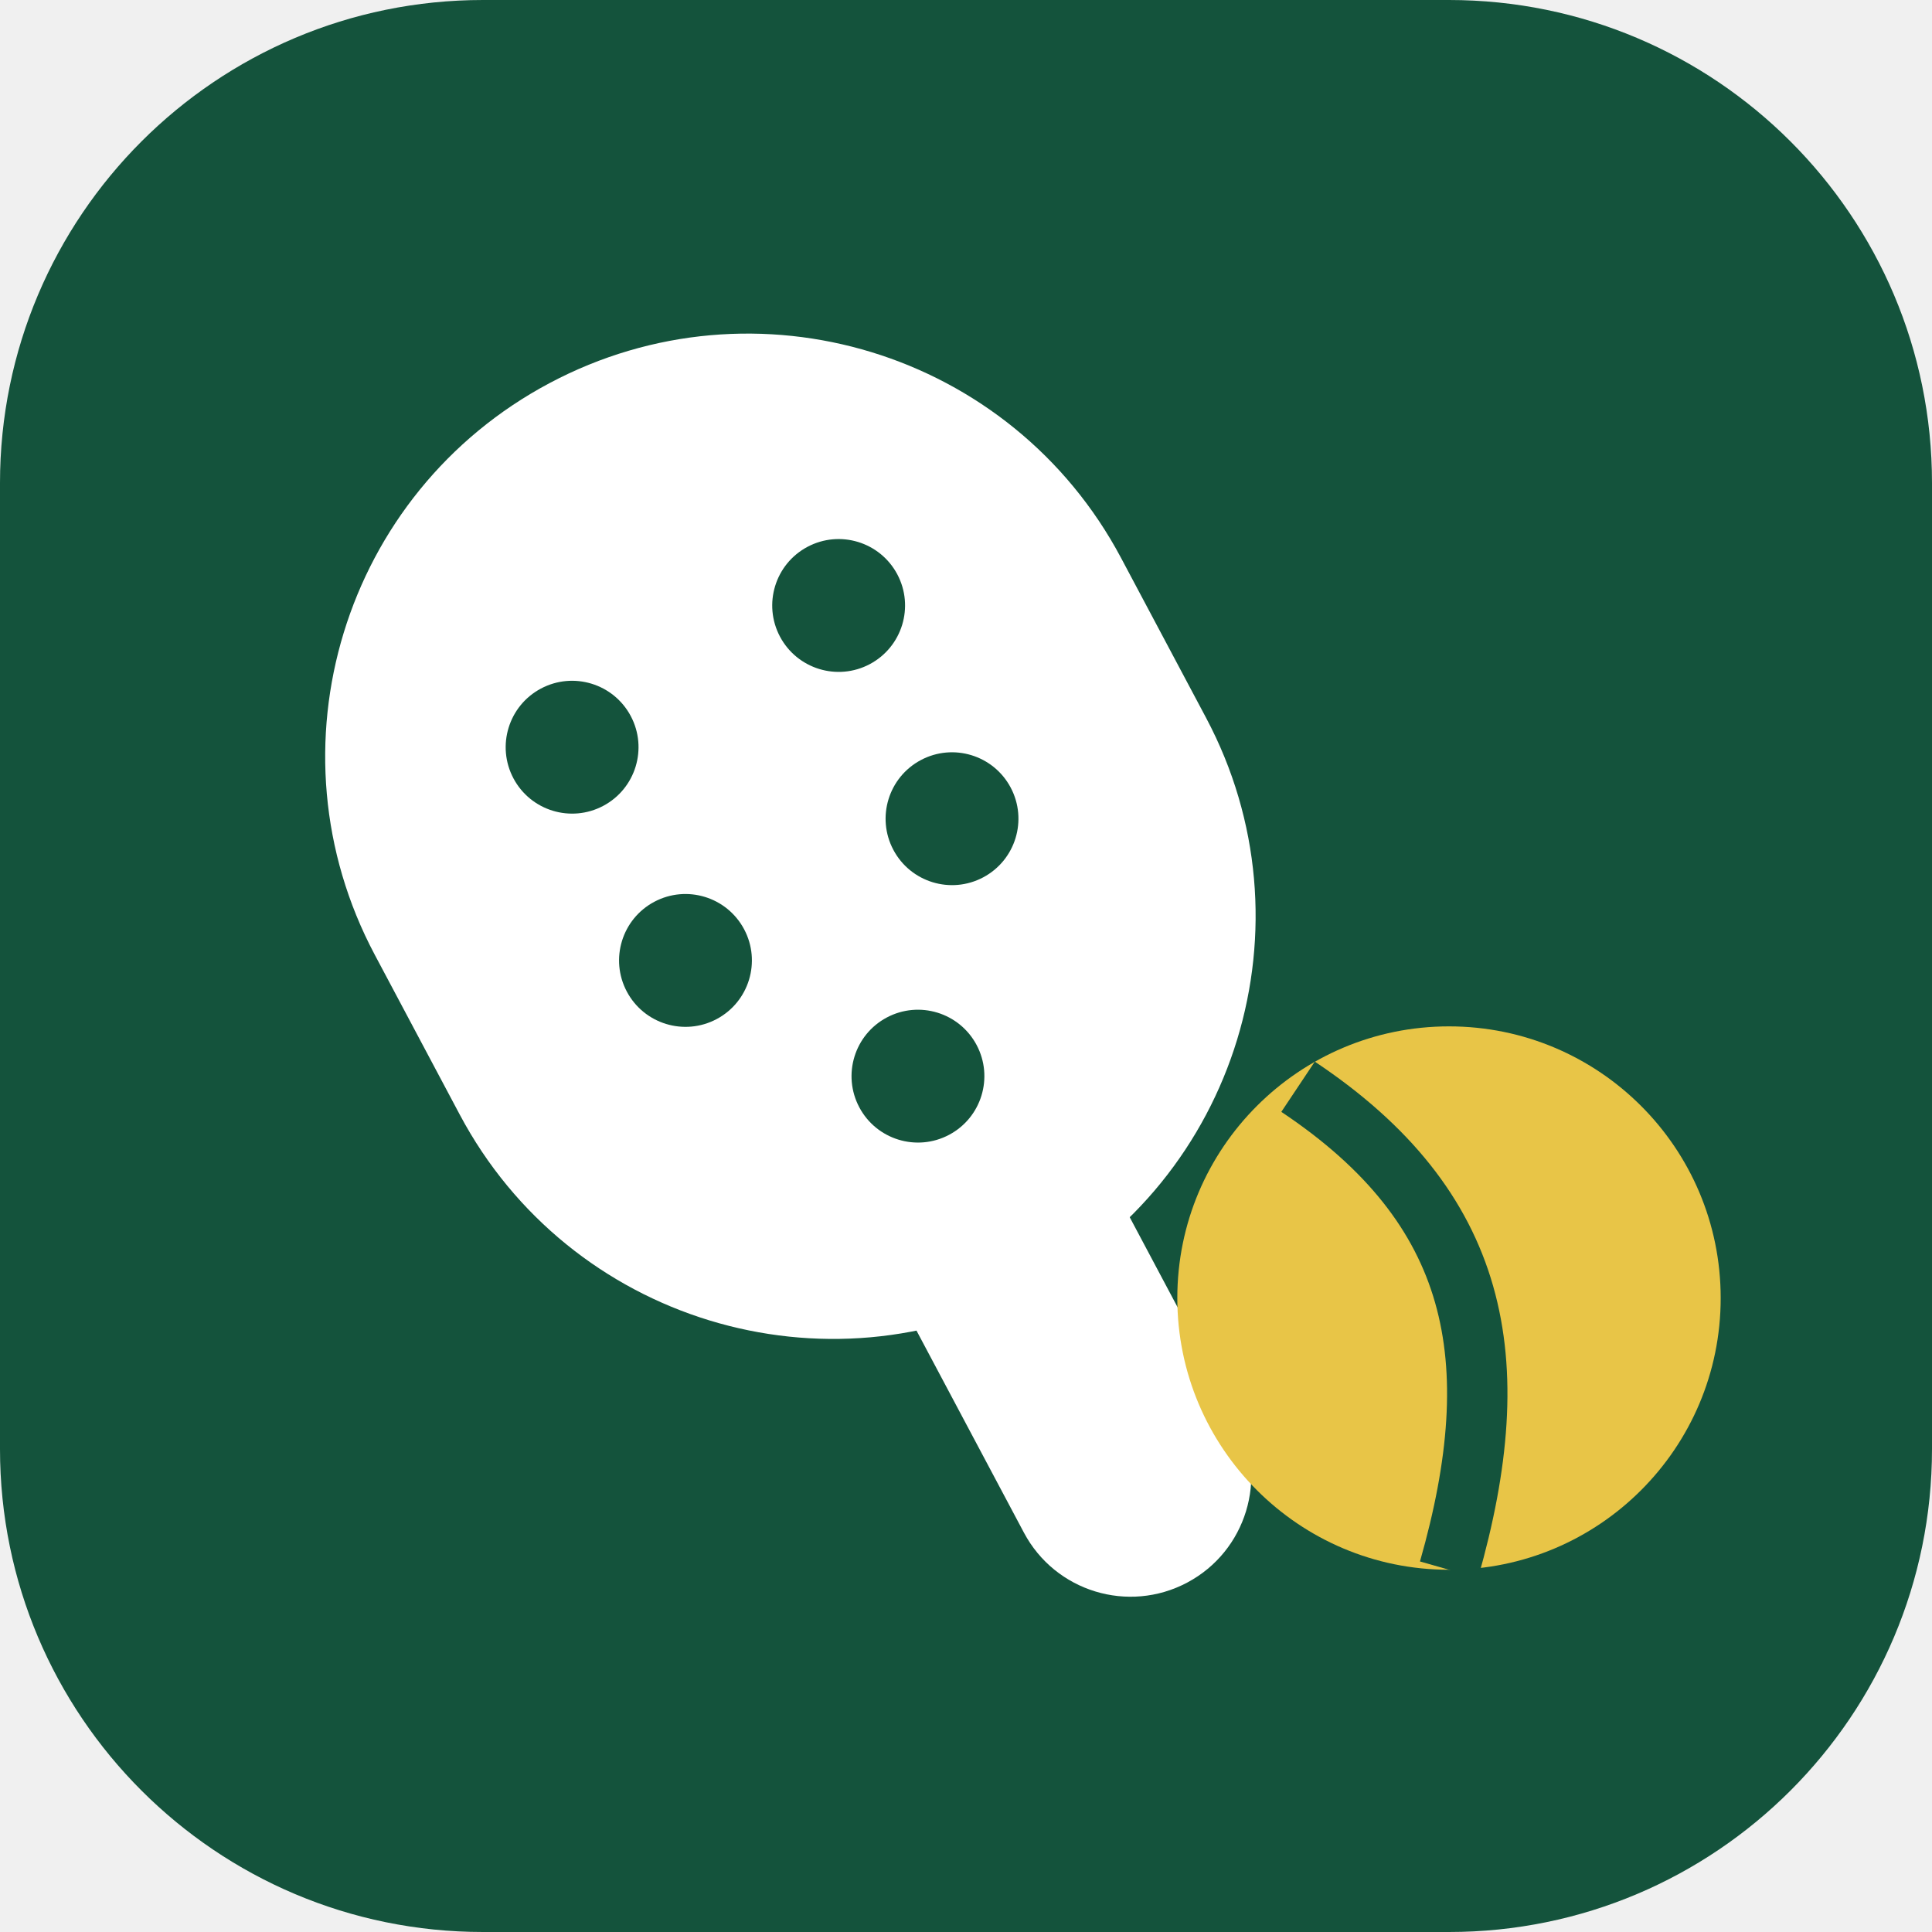
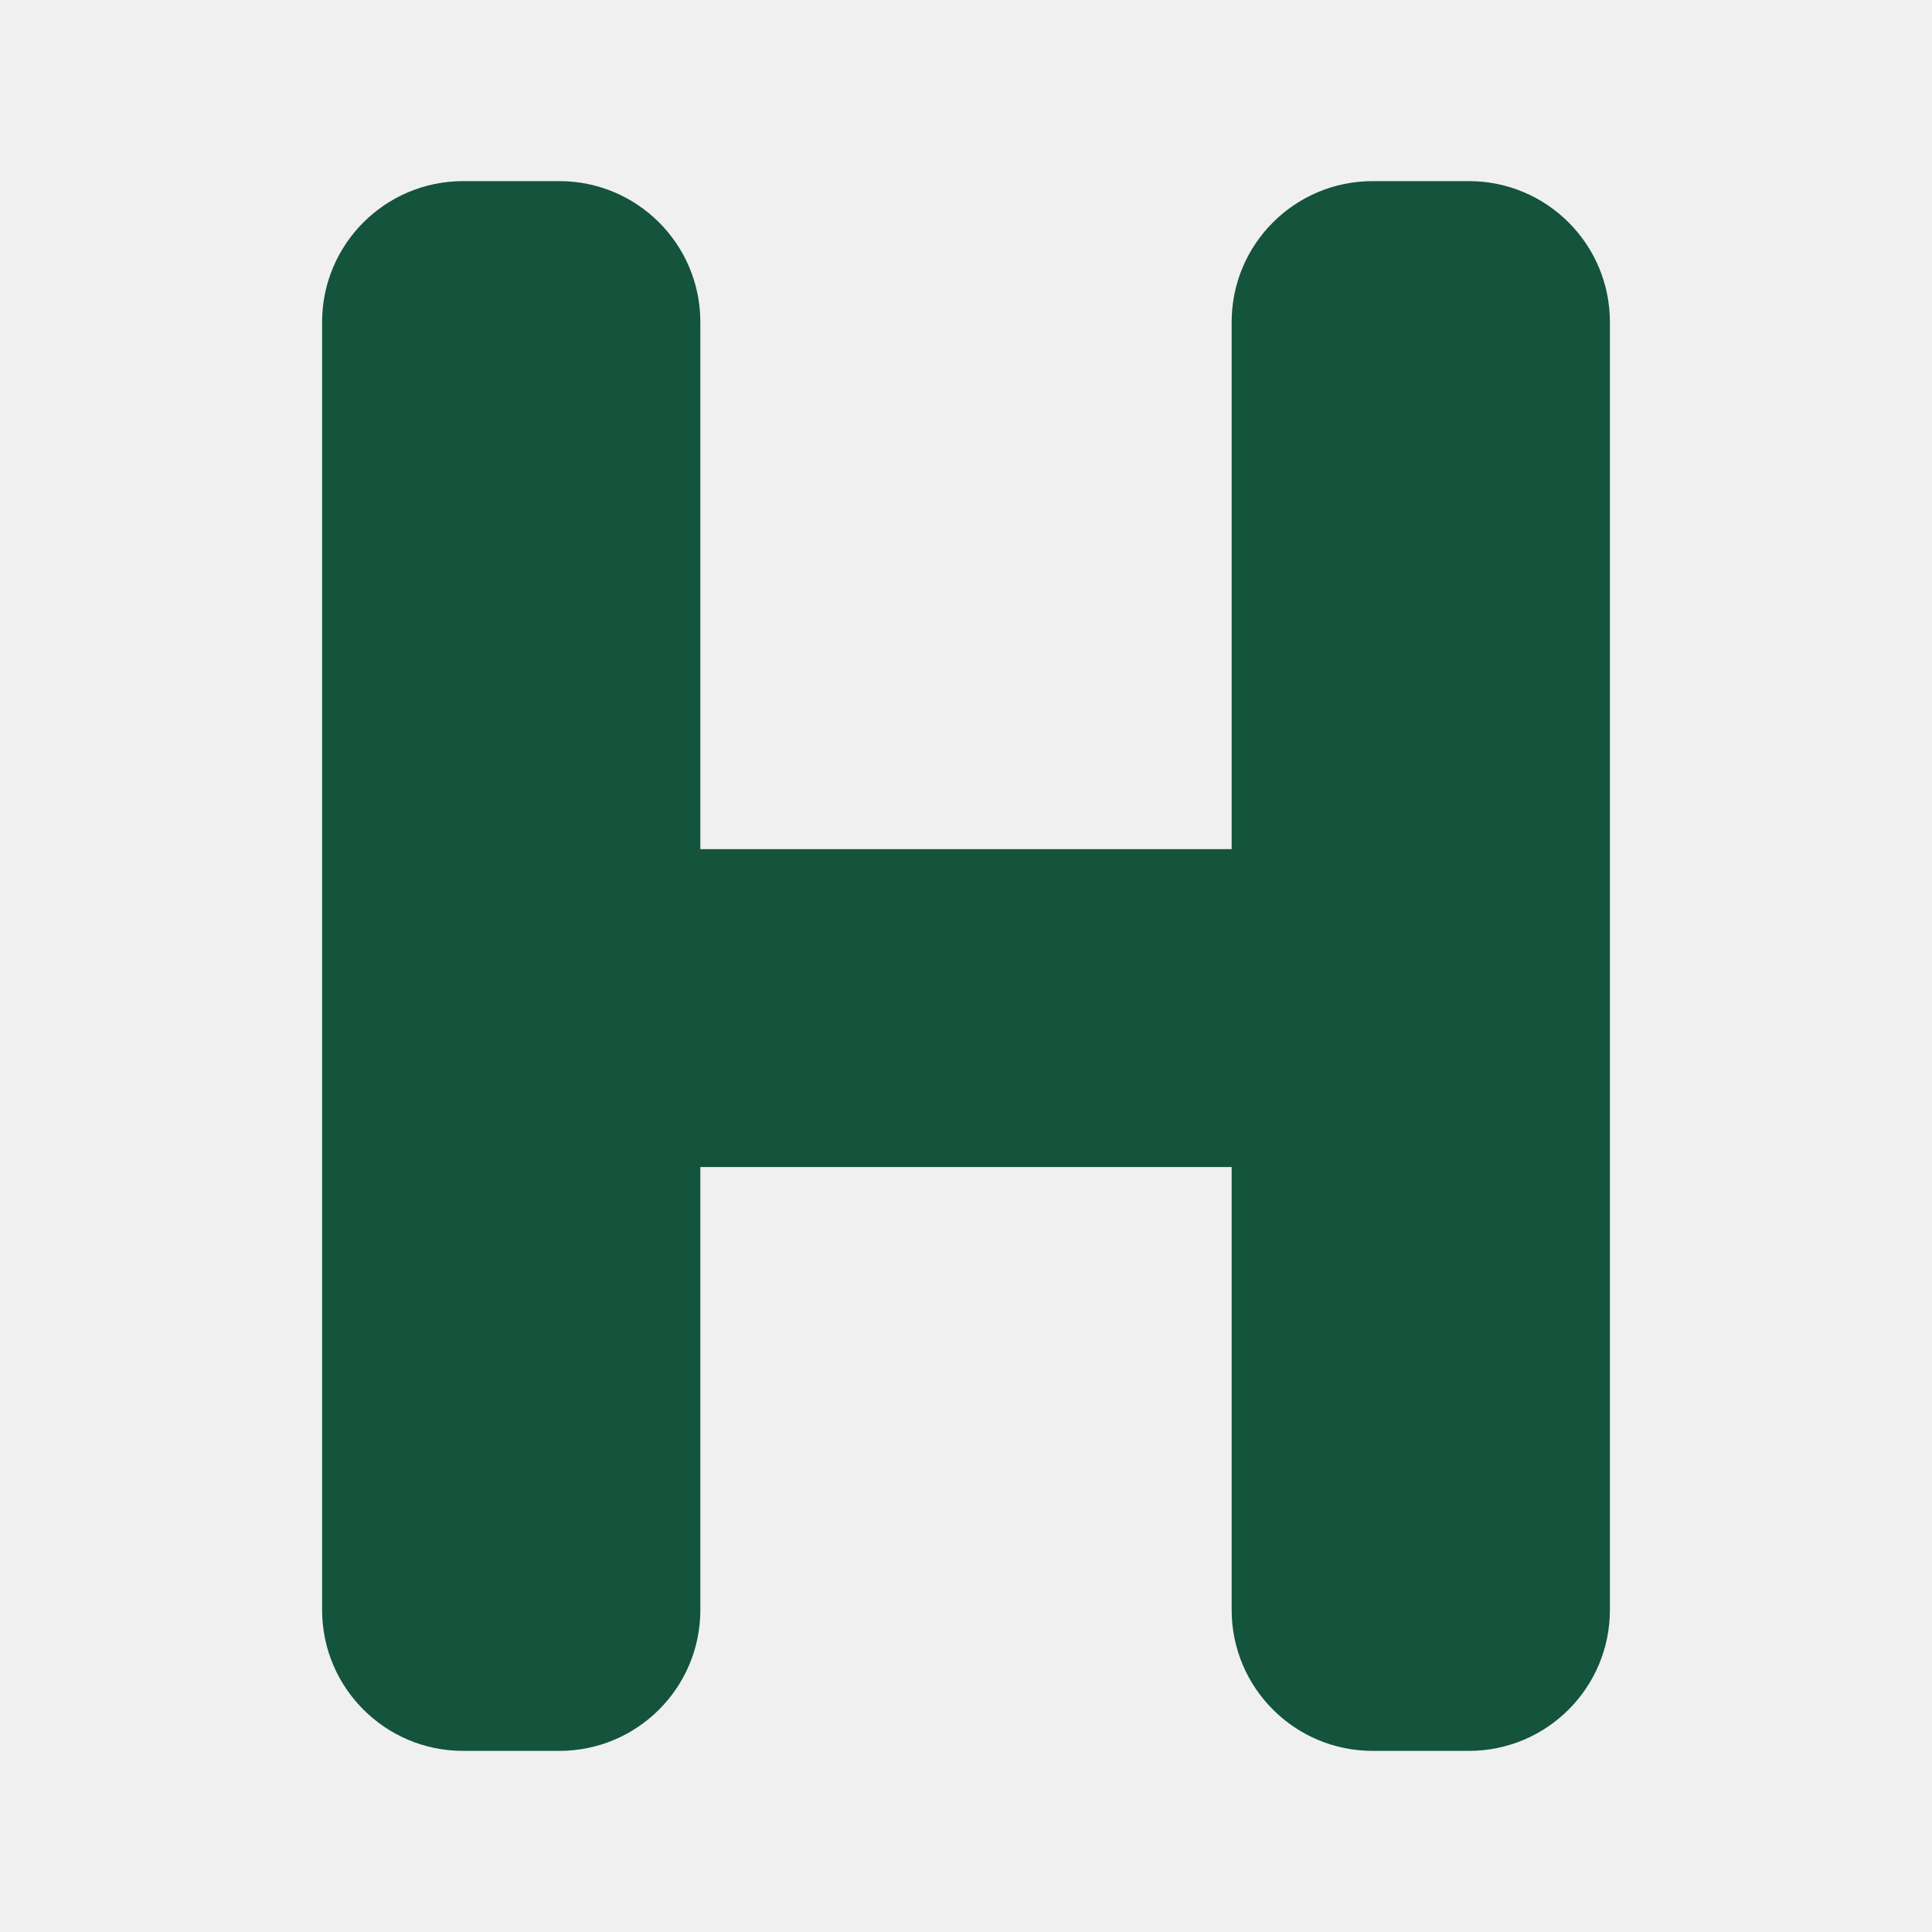
<svg xmlns="http://www.w3.org/2000/svg" viewBox="0 0 64 64" fill="none">
-   <rect width="64" height="64" rx="16" fill="#14533C" />
-   <g transform="rotate(-28 29 33)">
-     <rect x="25" y="37" width="8" height="18" rx="4" fill="white" />
-     <rect x="15" y="10" width="28" height="34" rx="14" fill="white" />
-     <g fill="#14533C">
-       <circle cx="24" cy="21" r="2.2" />
-       <circle cx="34" cy="21" r="2.2" />
-       <circle cx="24" cy="29" r="2.2" />
-       <circle cx="34" cy="29" r="2.2" />
-       <circle cx="29" cy="36" r="2.2" />
-     </g>
+   <g fill="#14533C">
+     <rect x="10.67" y="6" width="12.53" height="52" rx="4.67" />
+     <rect x="40.8" y="6" width="12.53" height="52" rx="4.67" />
+     <rect x="19.47" y="28.13" width="25.07" height="10.53" rx="2.4" />
  </g>
-   <circle cx="48" cy="43" r="9" fill="#E8C547" />
-   <path d="M43 36c6 4 7 9 5 16" stroke="#14533C" stroke-width="2" />
</svg>
